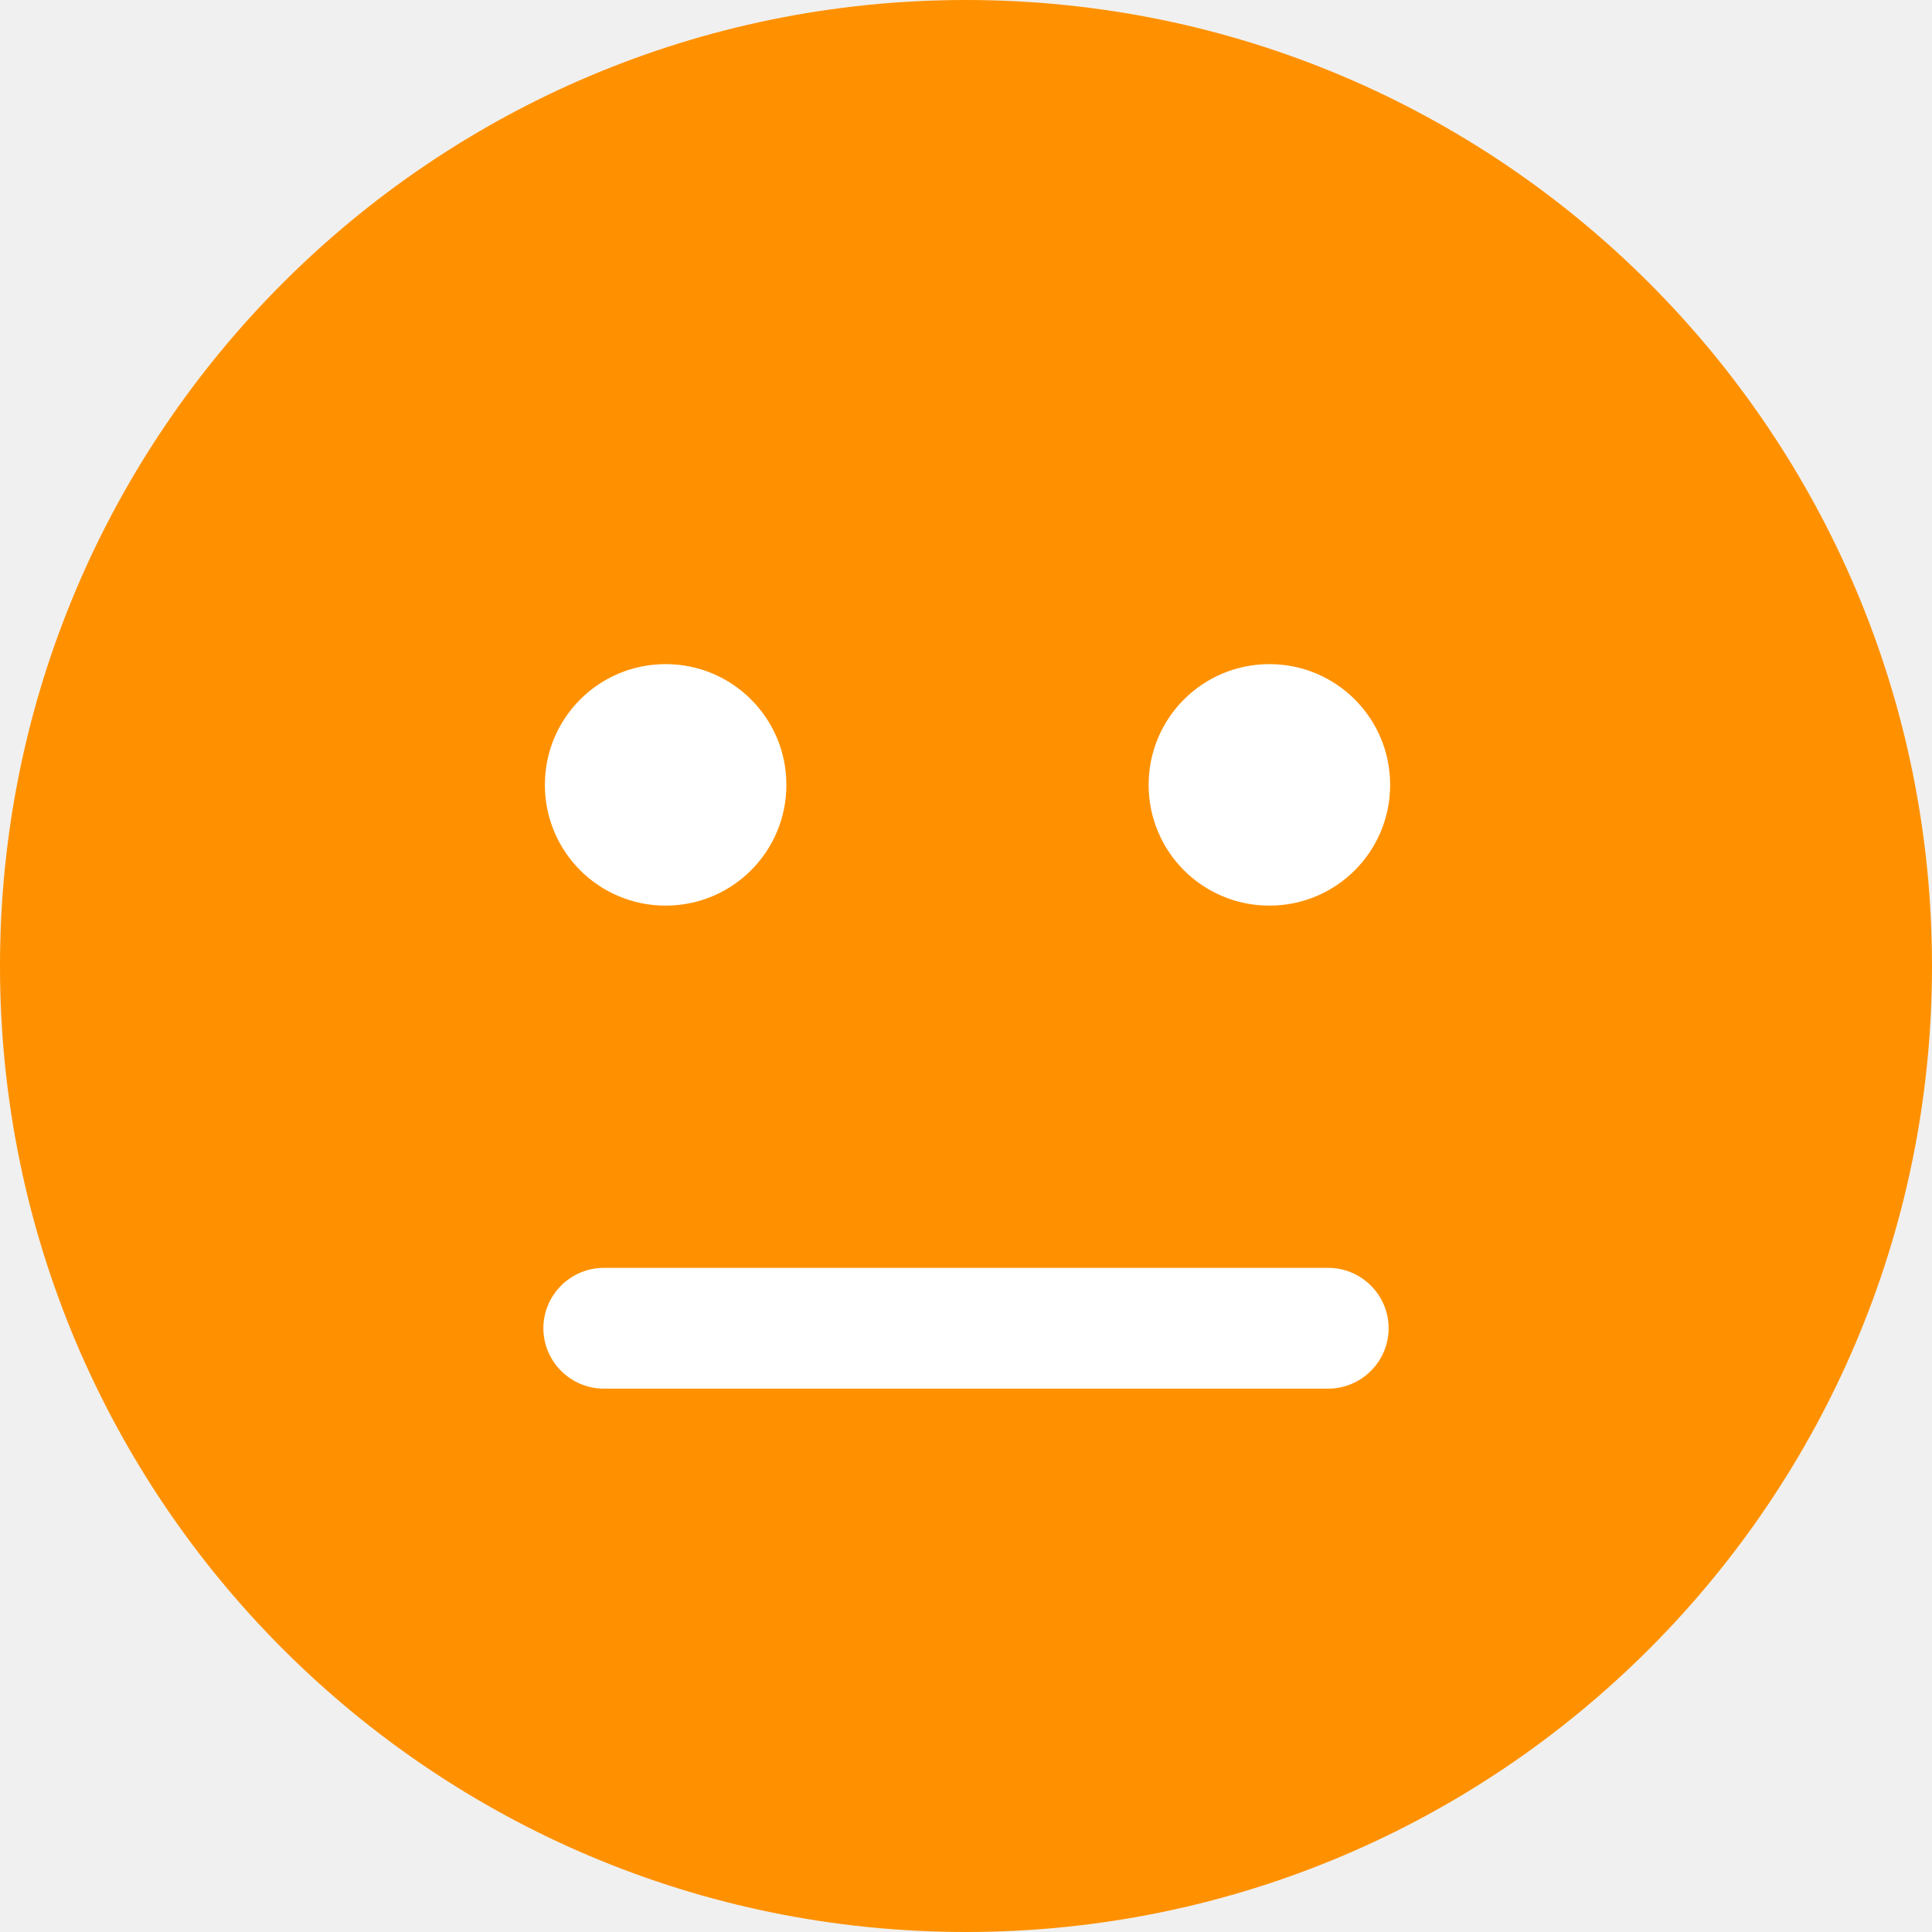
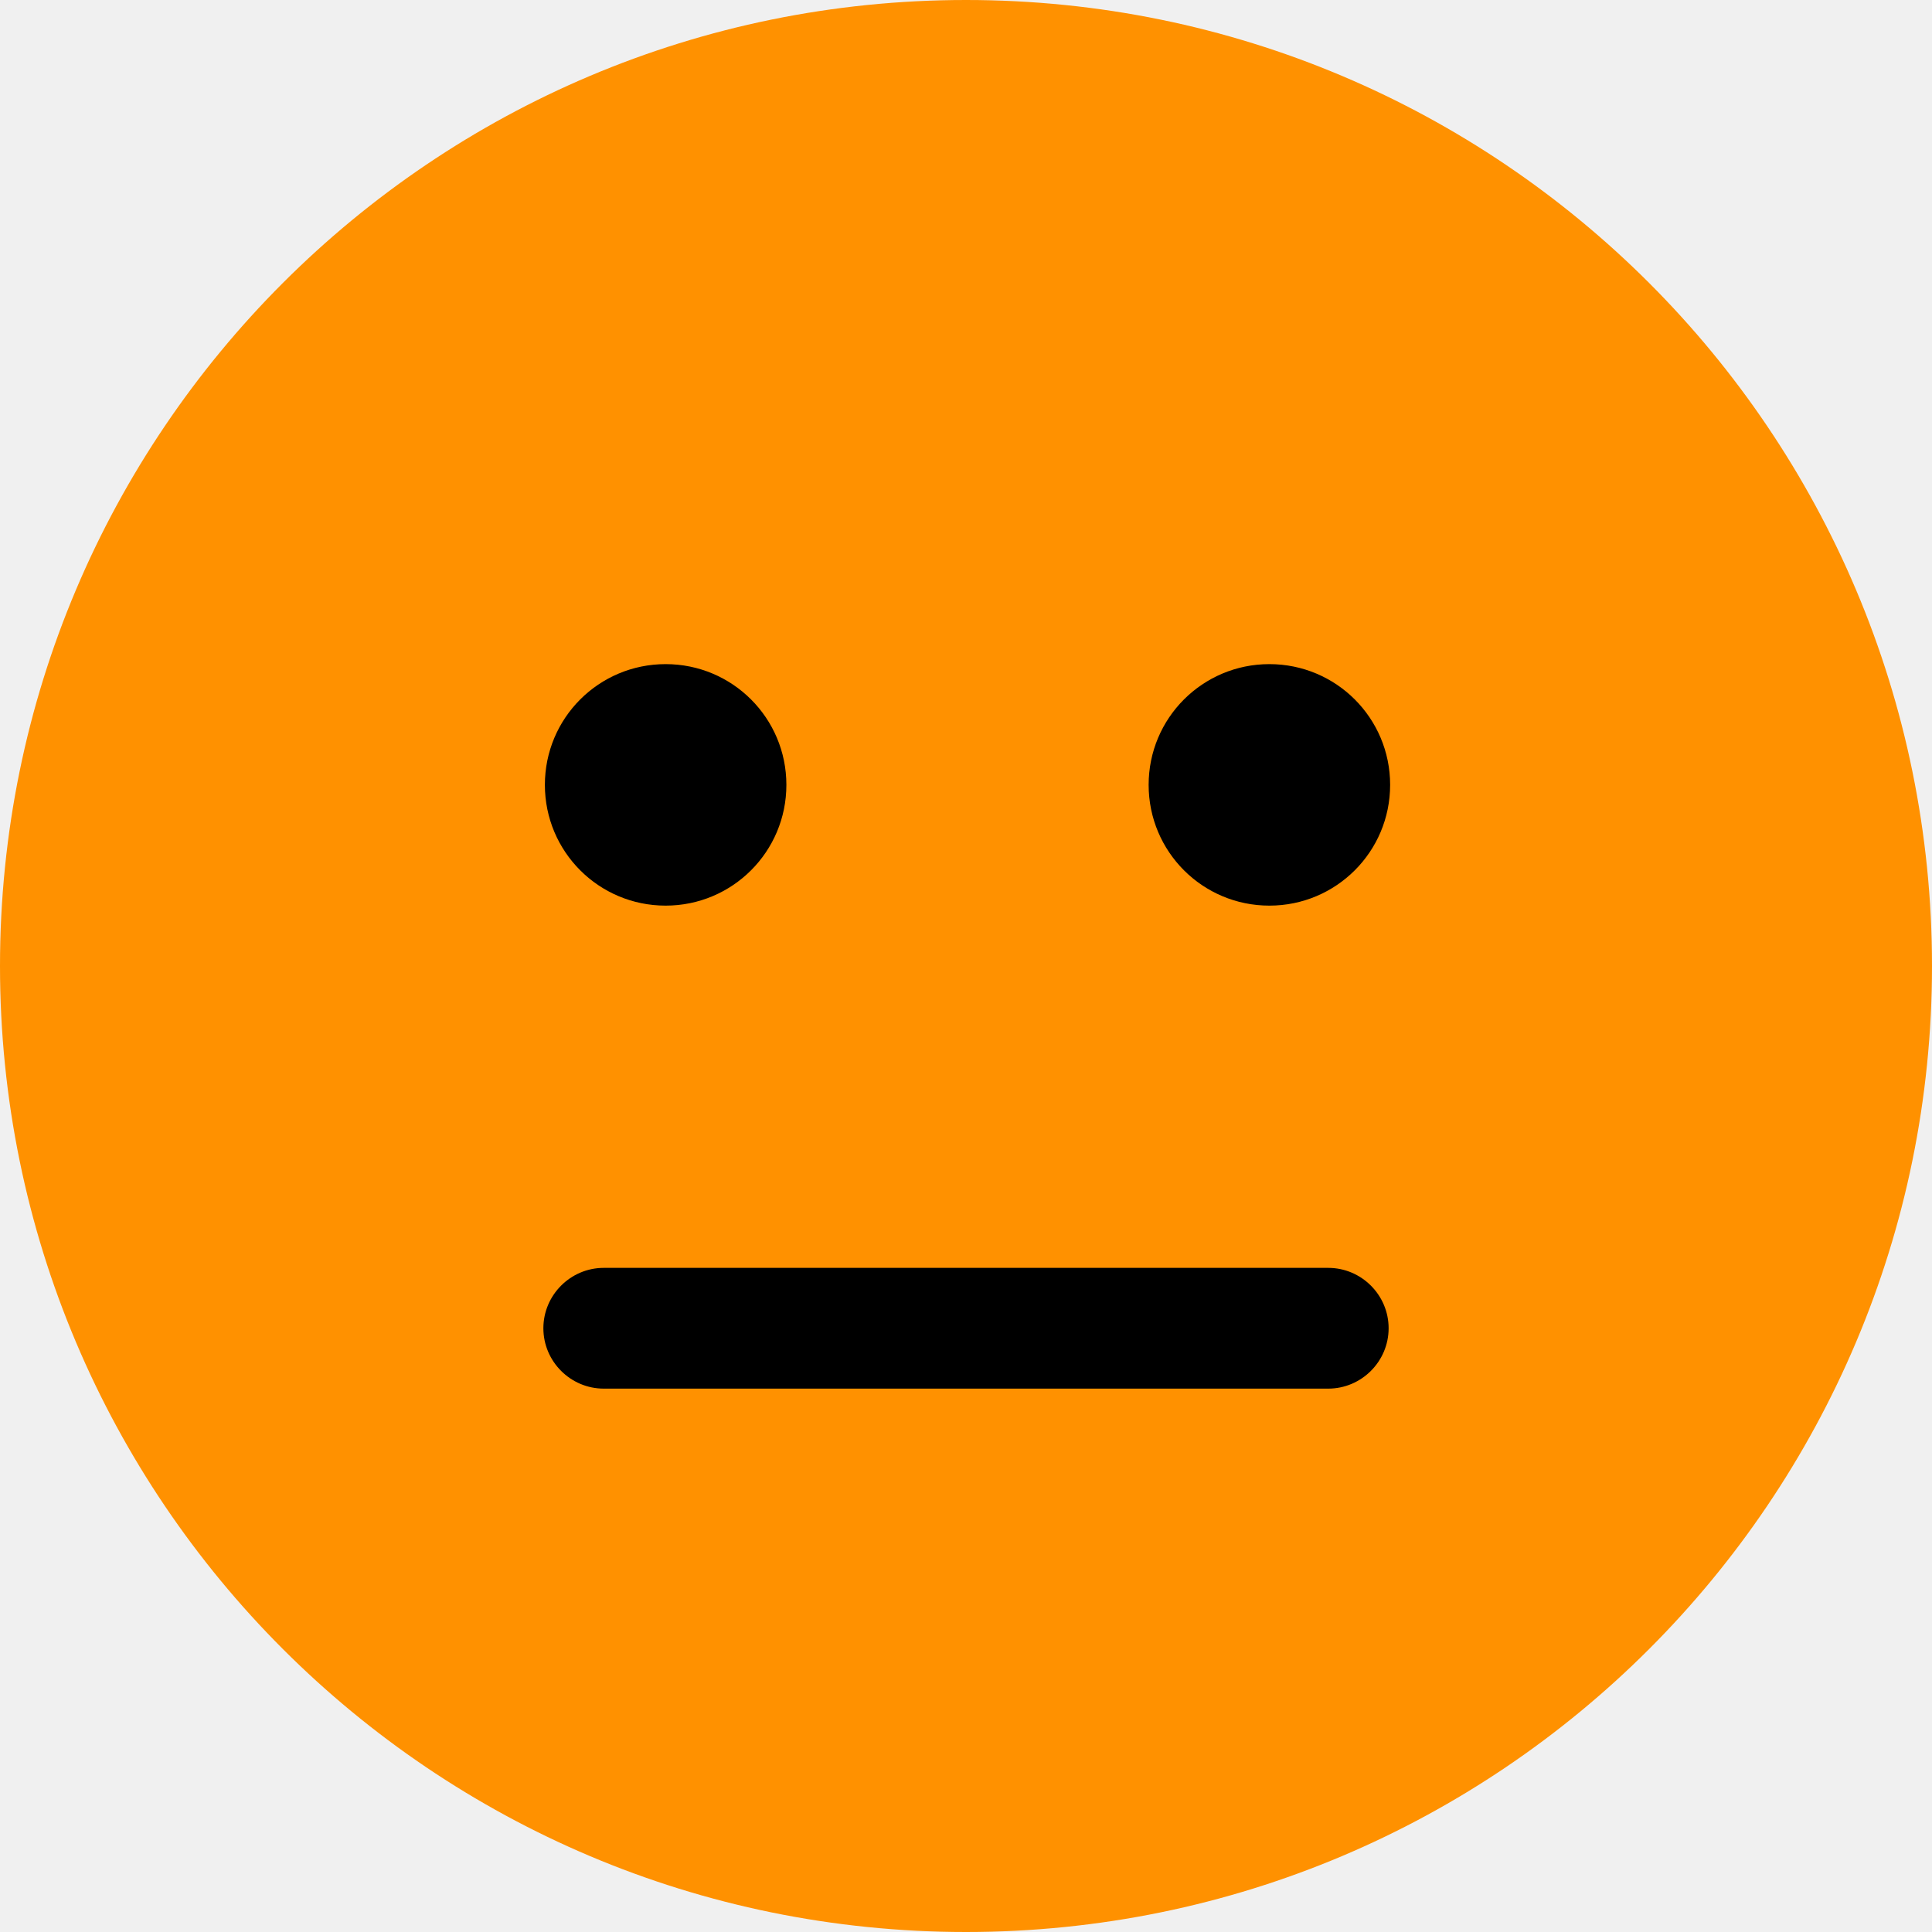
- <svg xmlns="http://www.w3.org/2000/svg" version="1.1" id="Capa_1" x="0px" y="0px" viewBox="0 0 512 512" style="enable-background:new 0 0 512 512;" xml:space="preserve">
+ <svg xmlns="http://www.w3.org/2000/svg" version="1.1" id="Capa_2" x="0px" y="0px" viewBox="0 0 512 512" style="enable-background:new 0 0 512 512;" xml:space="preserve">
  <style type="text/css">
- 	.st0{fill:#FFFFFF;}
+ 	.st0{stroke:#000000;stroke-miterlimit:10;}
	.st1{fill:#FF9100;}
</style>
-   <rect x="102" y="120" class="st0" width="313" height="293" />
+   <path class="st0" d="M158,160l-38,64c0,0-151.3,72.2,24.4,160c228,114,283.6-90,283.6-90l-30-59c0,0,49-51-49-65s-8-13-98-14  S158,160,158,160z" />
  <path class="st1" d="M256,512c141.4,0,256-114.6,256-256S397.4,0,256,0S0,114.6,0,256S114.6,512,256,512z M176.4,240  c-17.7,0-32-14.3-32-32s14.3-32,32-32s32,14.3,32,32S194.1,240,176.4,240z M368.4,208c0,17.7-14.3,32-32,32s-32-14.3-32-32  s14.3-32,32-32S368.4,190.3,368.4,208z M160,336h192c8.8,0,16,7.2,16,16s-7.2,16-16,16H160c-8.8,0-16-7.2-16-16S151.2,336,160,336z" />
</svg>
